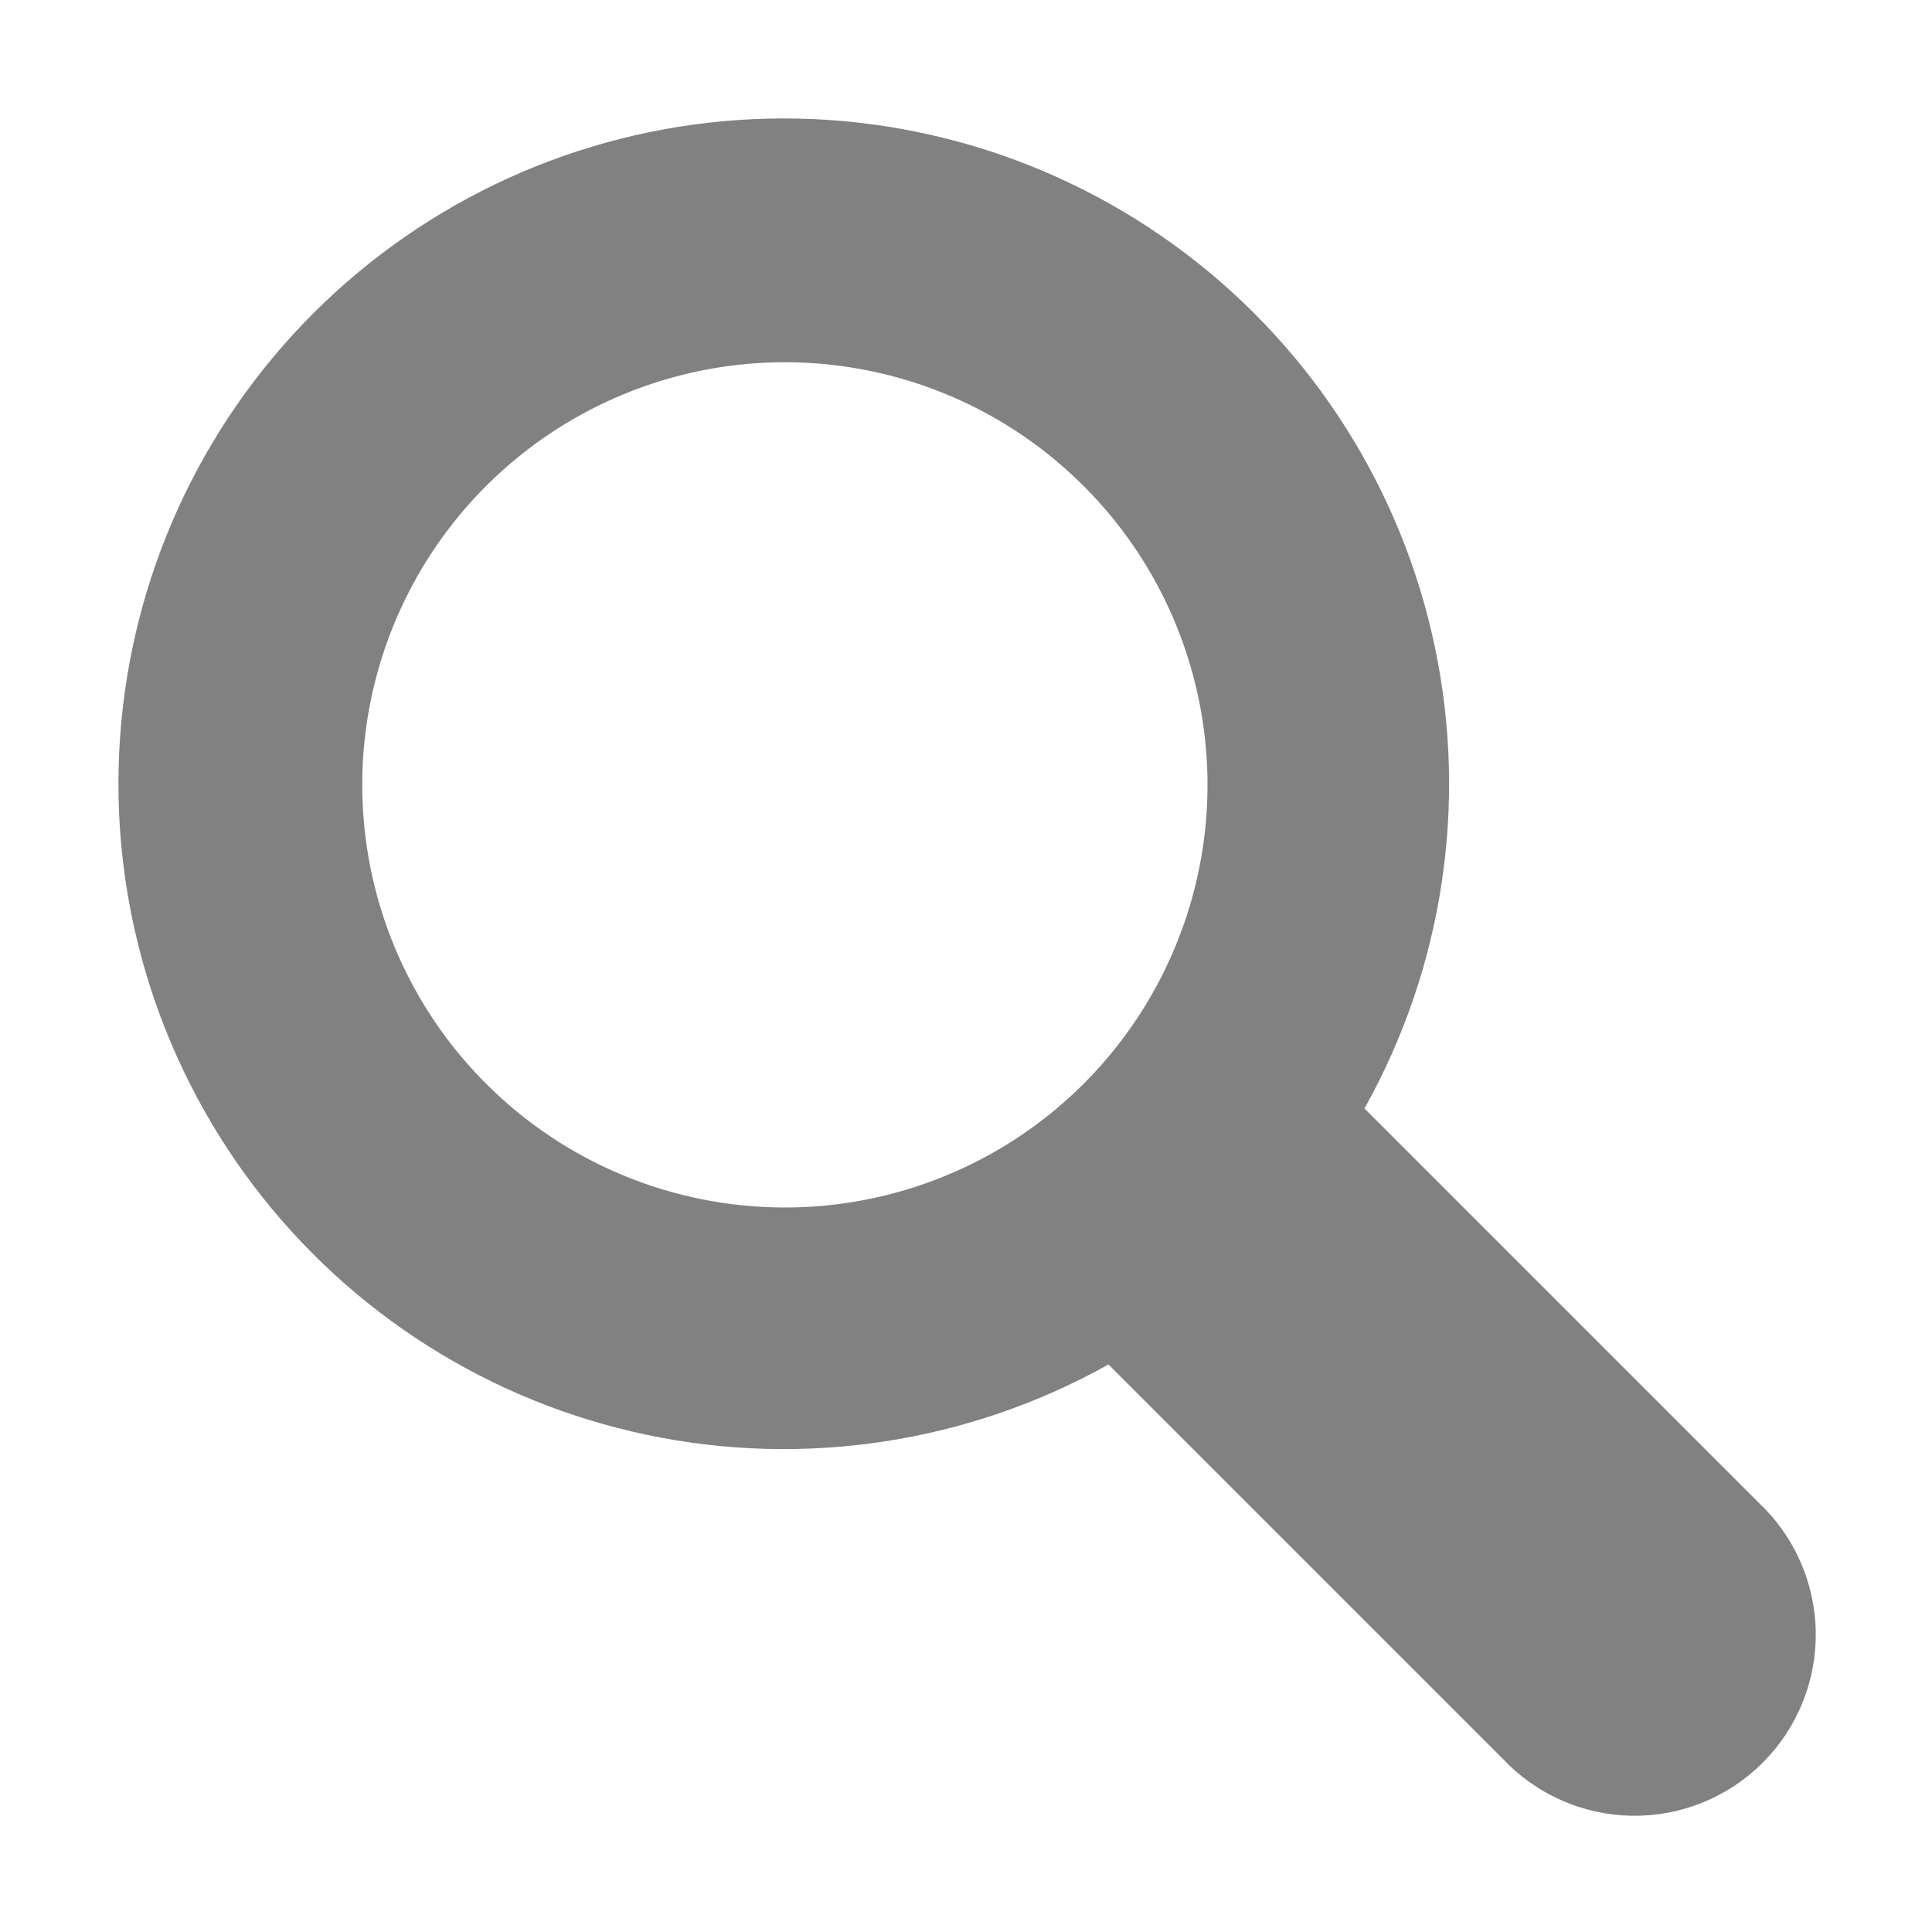
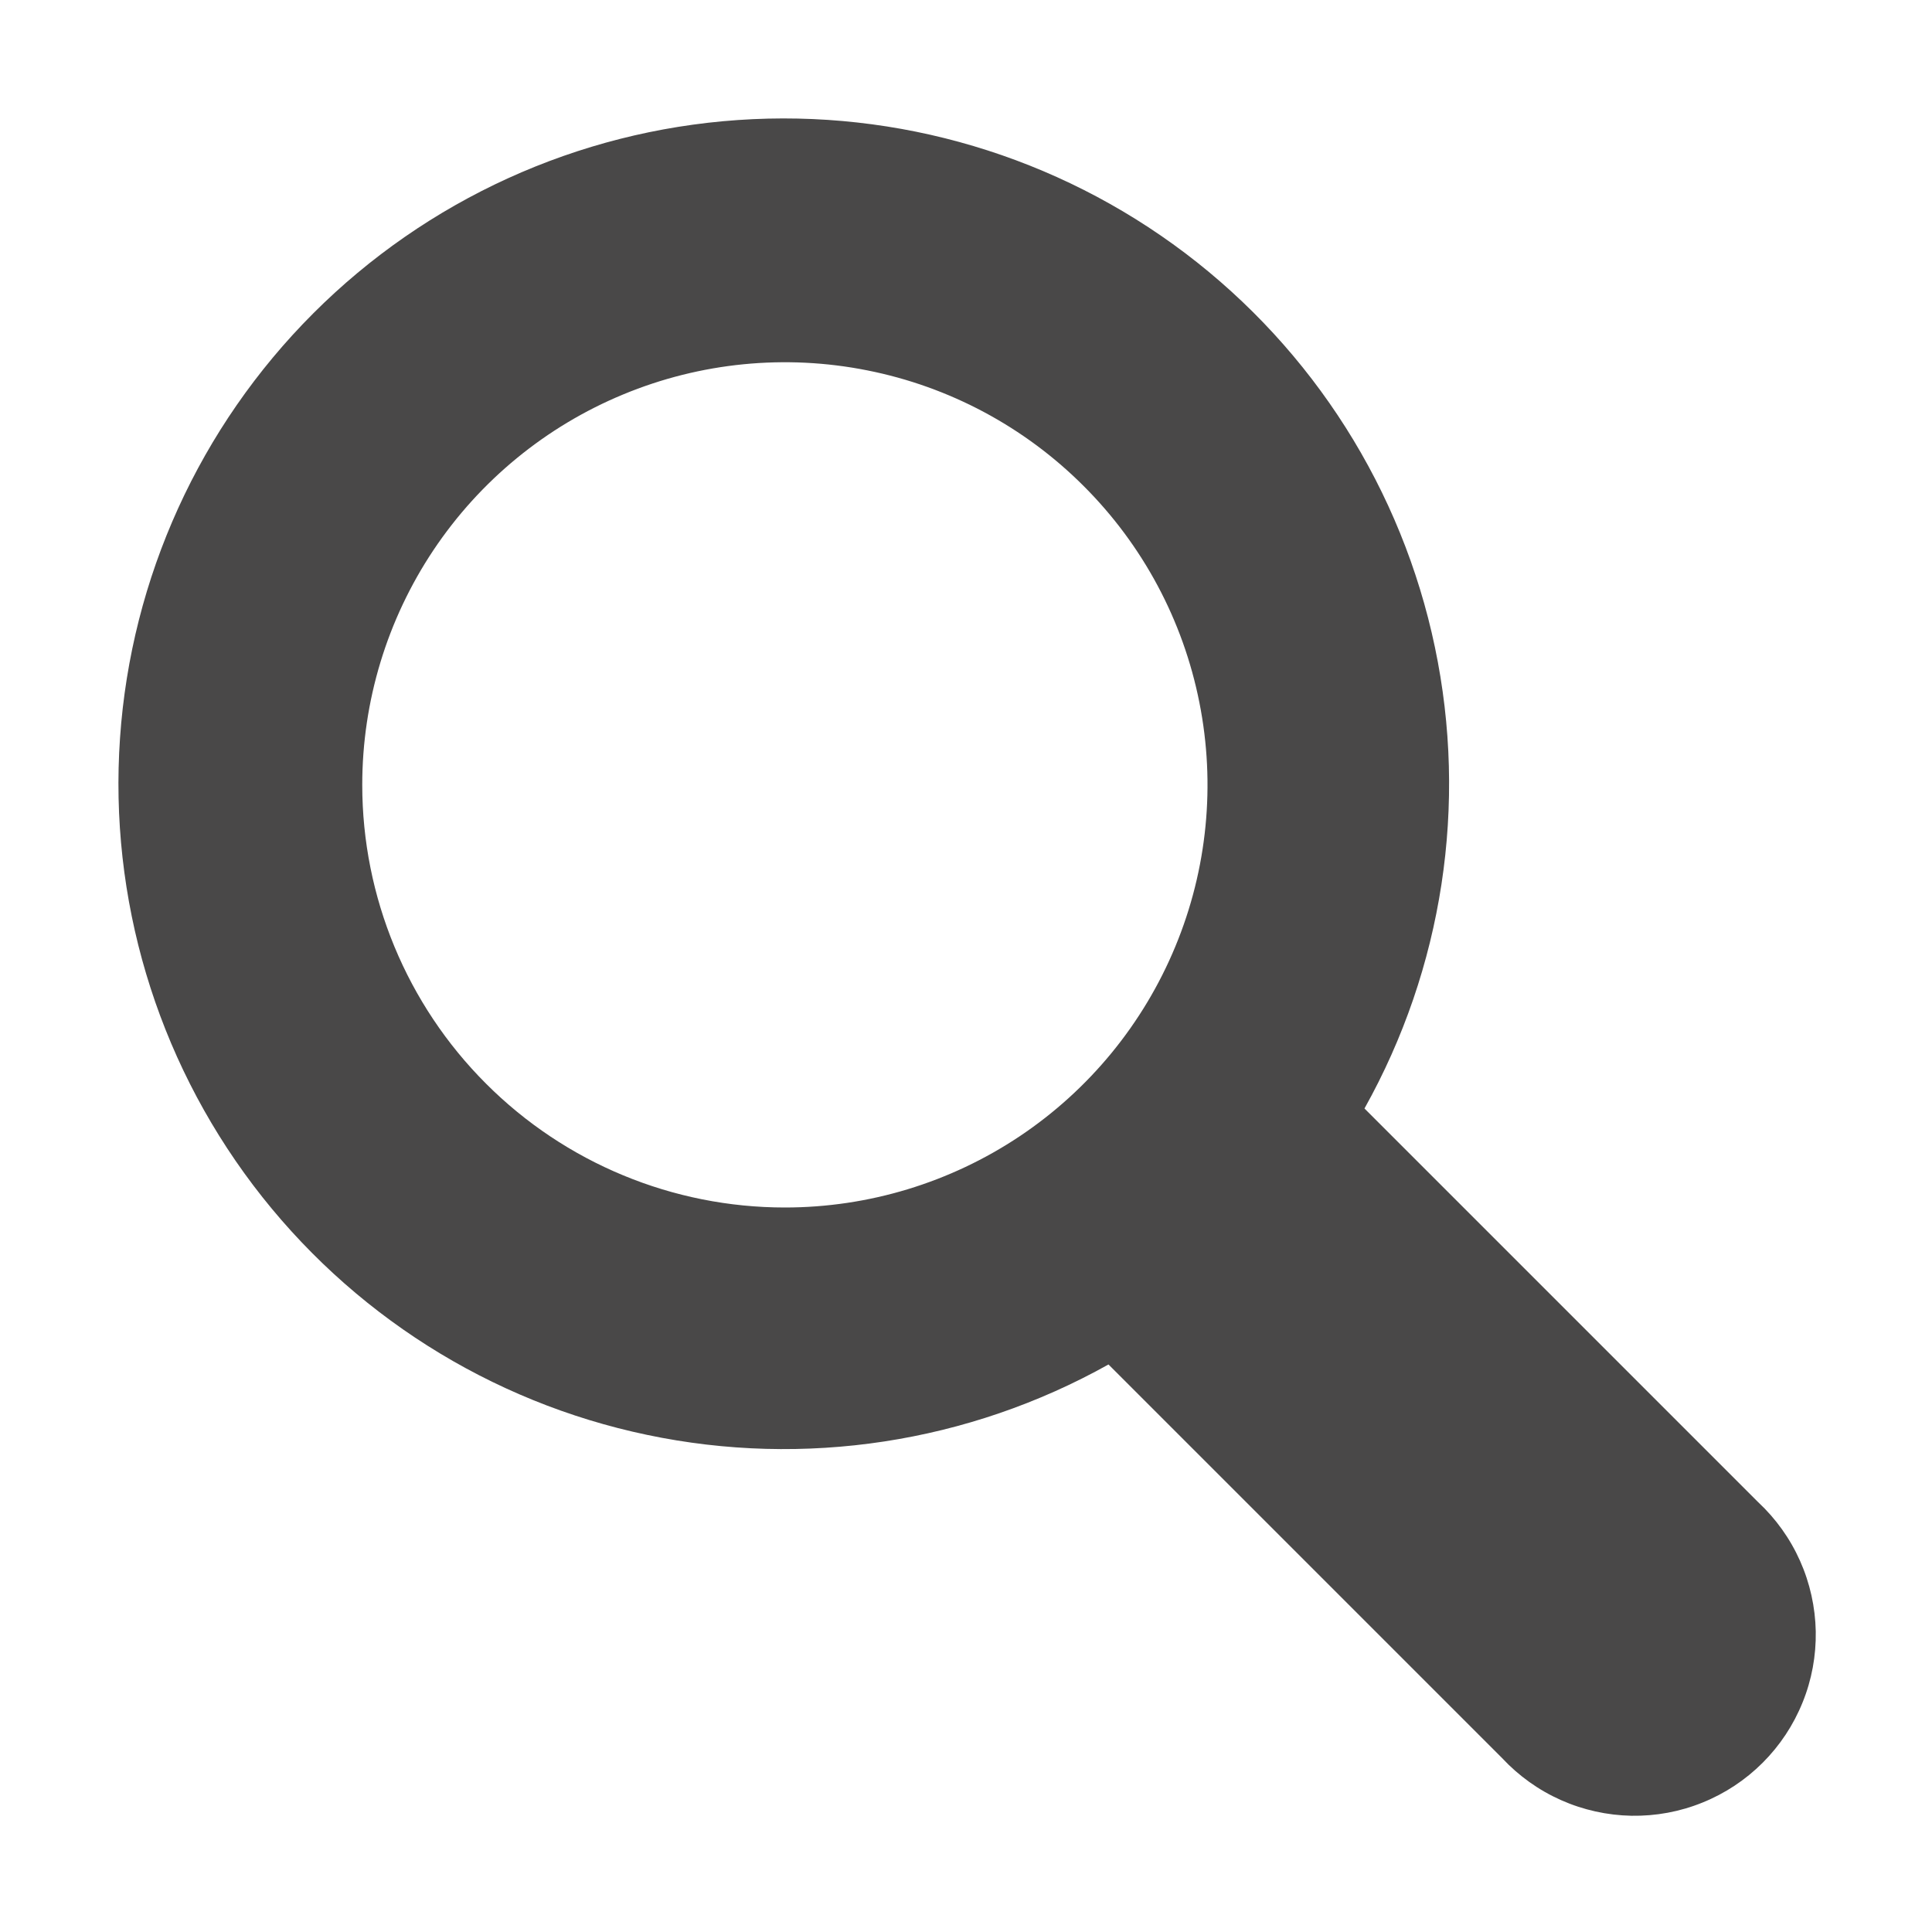
<svg xmlns="http://www.w3.org/2000/svg" width="24" height="24" viewBox="0 0 24 24" fill="none">
-   <path d="M21.84 18.66L16.95 13.77C17.924 12.028 18.235 9.993 17.825 8.04C17.416 6.087 16.314 4.349 14.723 3.145C13.131 1.941 11.158 1.353 9.167 1.491C7.177 1.628 5.303 2.481 3.892 3.892C2.481 5.303 1.628 7.177 1.491 9.167C1.353 11.158 1.941 13.131 3.145 14.723C4.349 16.314 6.087 17.416 8.04 17.825C9.993 18.235 12.028 17.924 13.77 16.95L18.66 21.84C18.866 22.061 19.114 22.238 19.39 22.361C19.666 22.484 19.964 22.55 20.266 22.556C20.569 22.561 20.869 22.506 21.149 22.392C21.429 22.279 21.683 22.111 21.897 21.897C22.111 21.683 22.279 21.429 22.392 21.149C22.506 20.869 22.561 20.569 22.556 20.266C22.55 19.964 22.484 19.666 22.361 19.39C22.238 19.114 22.061 18.866 21.84 18.66ZM4.5 9.75C4.5 8.712 4.808 7.697 5.385 6.833C5.962 5.97 6.782 5.297 7.741 4.9C8.7 4.502 9.756 4.398 10.774 4.601C11.793 4.803 12.728 5.303 13.462 6.038C14.197 6.772 14.697 7.707 14.899 8.726C15.102 9.744 14.998 10.8 14.6 11.759C14.203 12.718 13.53 13.538 12.667 14.115C11.803 14.692 10.788 15 9.75 15C8.358 15 7.022 14.447 6.038 13.462C5.053 12.478 4.5 11.142 4.5 9.75V9.75Z" fill="#747474" fill-opacity="0.9" />
+   <path d="M21.84 18.66L16.95 13.77C17.924 12.028 18.235 9.993 17.825 8.04C17.416 6.087 16.314 4.349 14.723 3.145C13.131 1.941 11.158 1.353 9.167 1.491C7.177 1.628 5.303 2.481 3.892 3.892C2.481 5.303 1.628 7.177 1.491 9.167C1.353 11.158 1.941 13.131 3.145 14.723C4.349 16.314 6.087 17.416 8.04 17.825C9.993 18.235 12.028 17.924 13.77 16.95L18.66 21.84C18.866 22.061 19.114 22.238 19.39 22.361C19.666 22.484 19.964 22.55 20.266 22.556C20.569 22.561 20.869 22.506 21.149 22.392C21.429 22.279 21.683 22.111 21.897 21.897C22.111 21.683 22.279 21.429 22.392 21.149C22.506 20.869 22.561 20.569 22.556 20.266C22.55 19.964 22.484 19.666 22.361 19.39C22.238 19.114 22.061 18.866 21.84 18.66ZM4.5 9.75C4.5 8.712 4.808 7.697 5.385 6.833C5.962 5.97 6.782 5.297 7.741 4.9C8.7 4.502 9.756 4.398 10.774 4.601C11.793 4.803 12.728 5.303 13.462 6.038C14.197 6.772 14.697 7.707 14.899 8.726C15.102 9.744 14.998 10.8 14.6 11.759C14.203 12.718 13.53 13.538 12.667 14.115C11.803 14.692 10.788 15 9.75 15C8.358 15 7.022 14.447 6.038 13.462C5.053 12.478 4.5 11.142 4.5 9.75V9.75Z" fill="#363535" fill-opacity="0.9" />
</svg>
